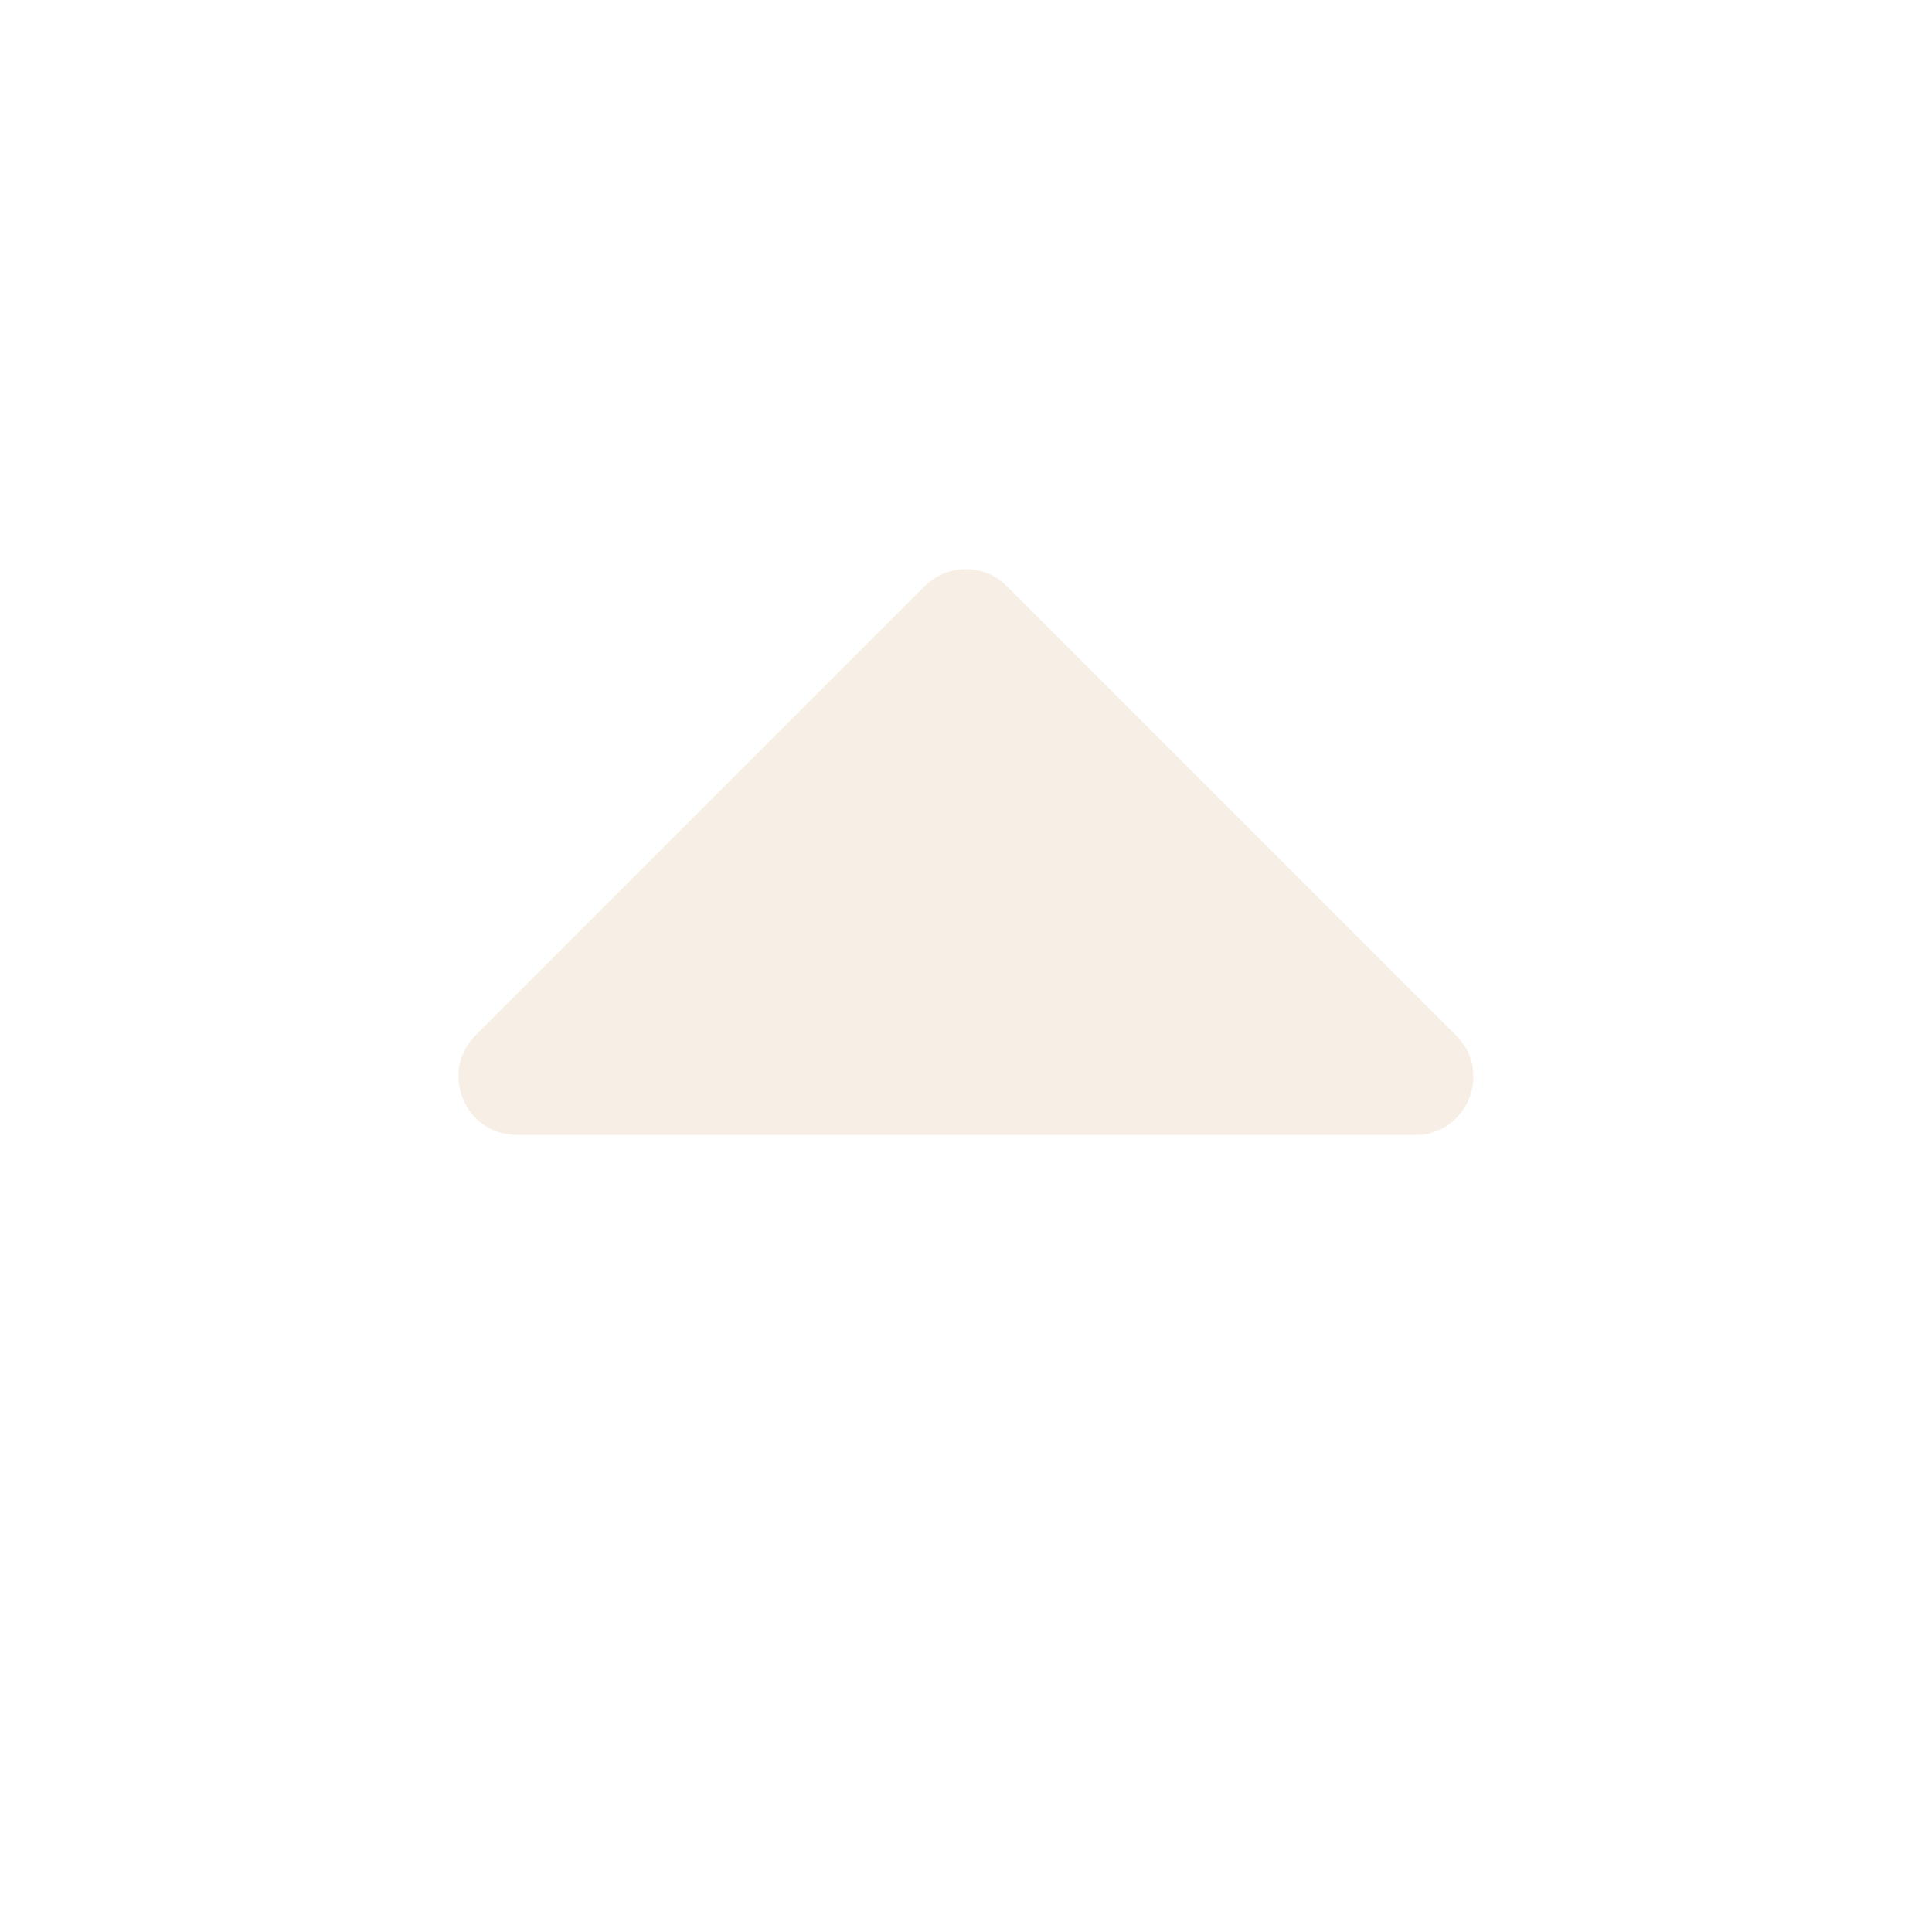
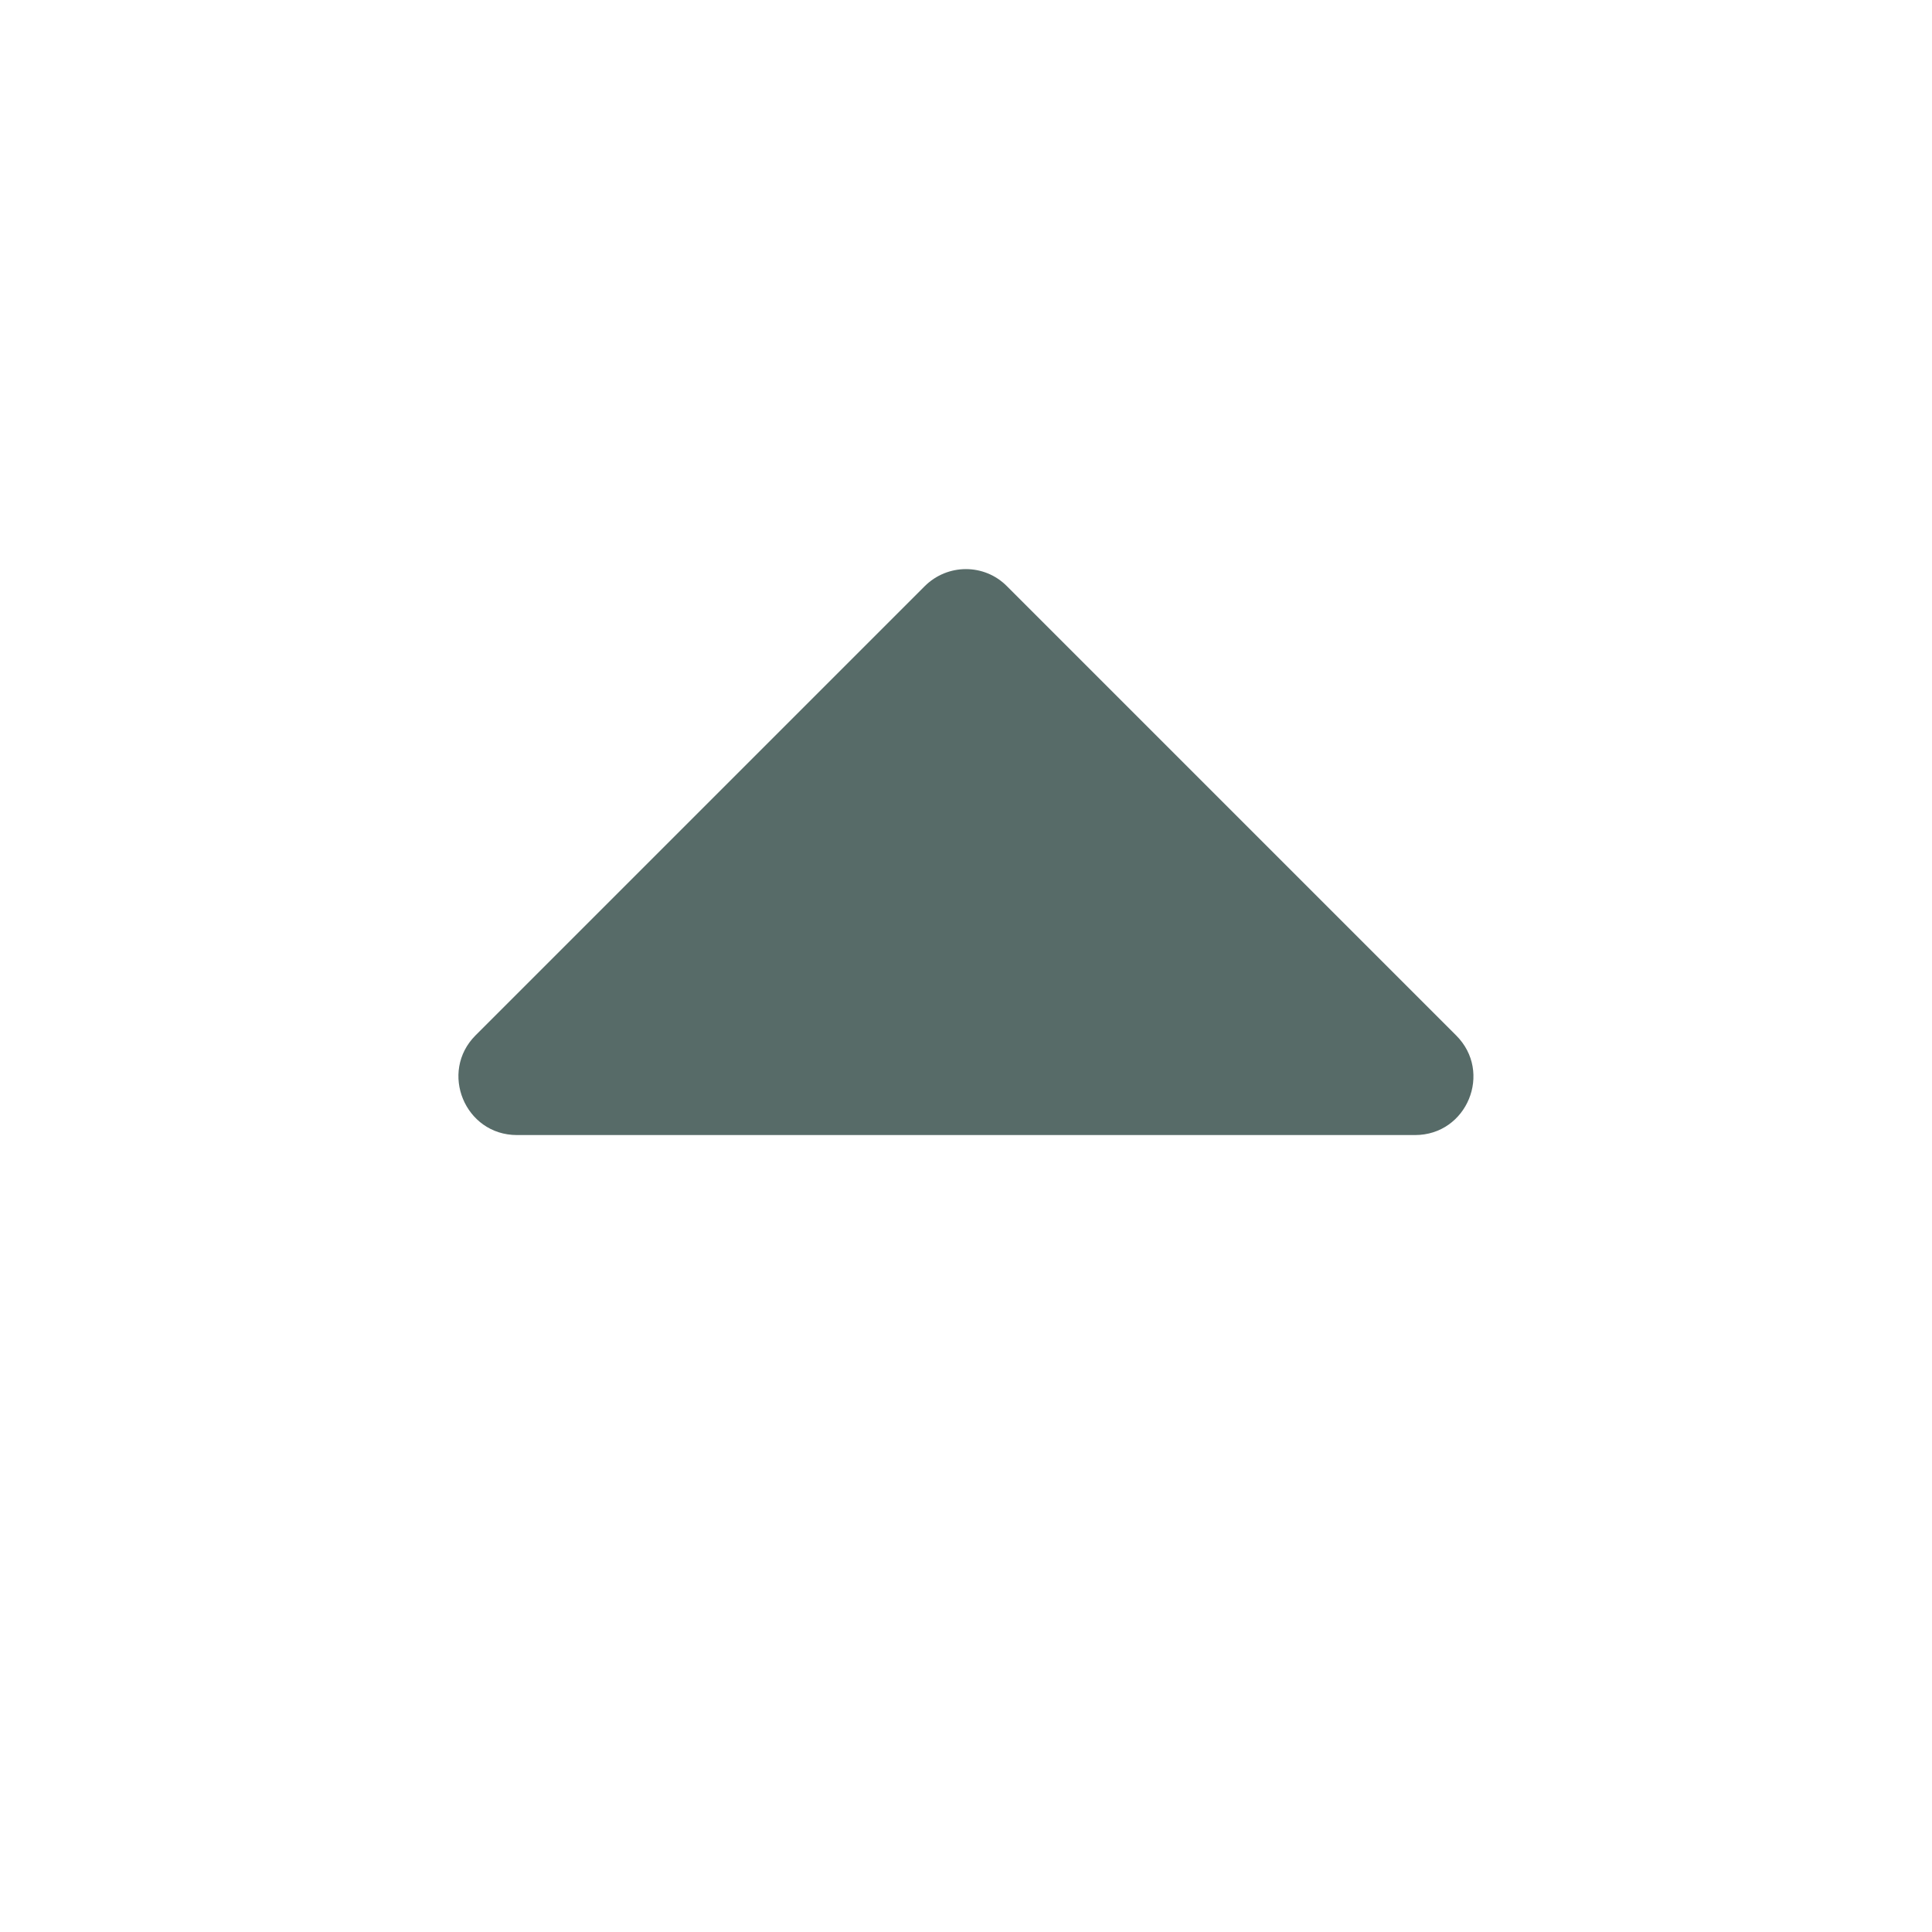
<svg xmlns="http://www.w3.org/2000/svg" width="30" height="30" viewBox="0 0 30 30" fill="none">
-   <path d="M7.385 16.076L14.357 9.104C14.714 8.747 15.287 8.75 15.635 9.102L15.637 9.104L22.609 16.076L22.61 16.077C23.184 16.647 22.781 17.625 21.973 17.625H8.027C7.219 17.625 6.815 16.646 7.385 16.076Z" fill="#F7EFE6" />
+   <path d="M7.385 16.076L14.357 9.104C14.714 8.747 15.287 8.75 15.635 9.102L15.637 9.104L22.609 16.076L22.61 16.077C23.184 16.647 22.781 17.625 21.973 17.625H8.027C7.219 17.625 6.815 16.646 7.385 16.076Z" fill="#576B68" />
</svg>
